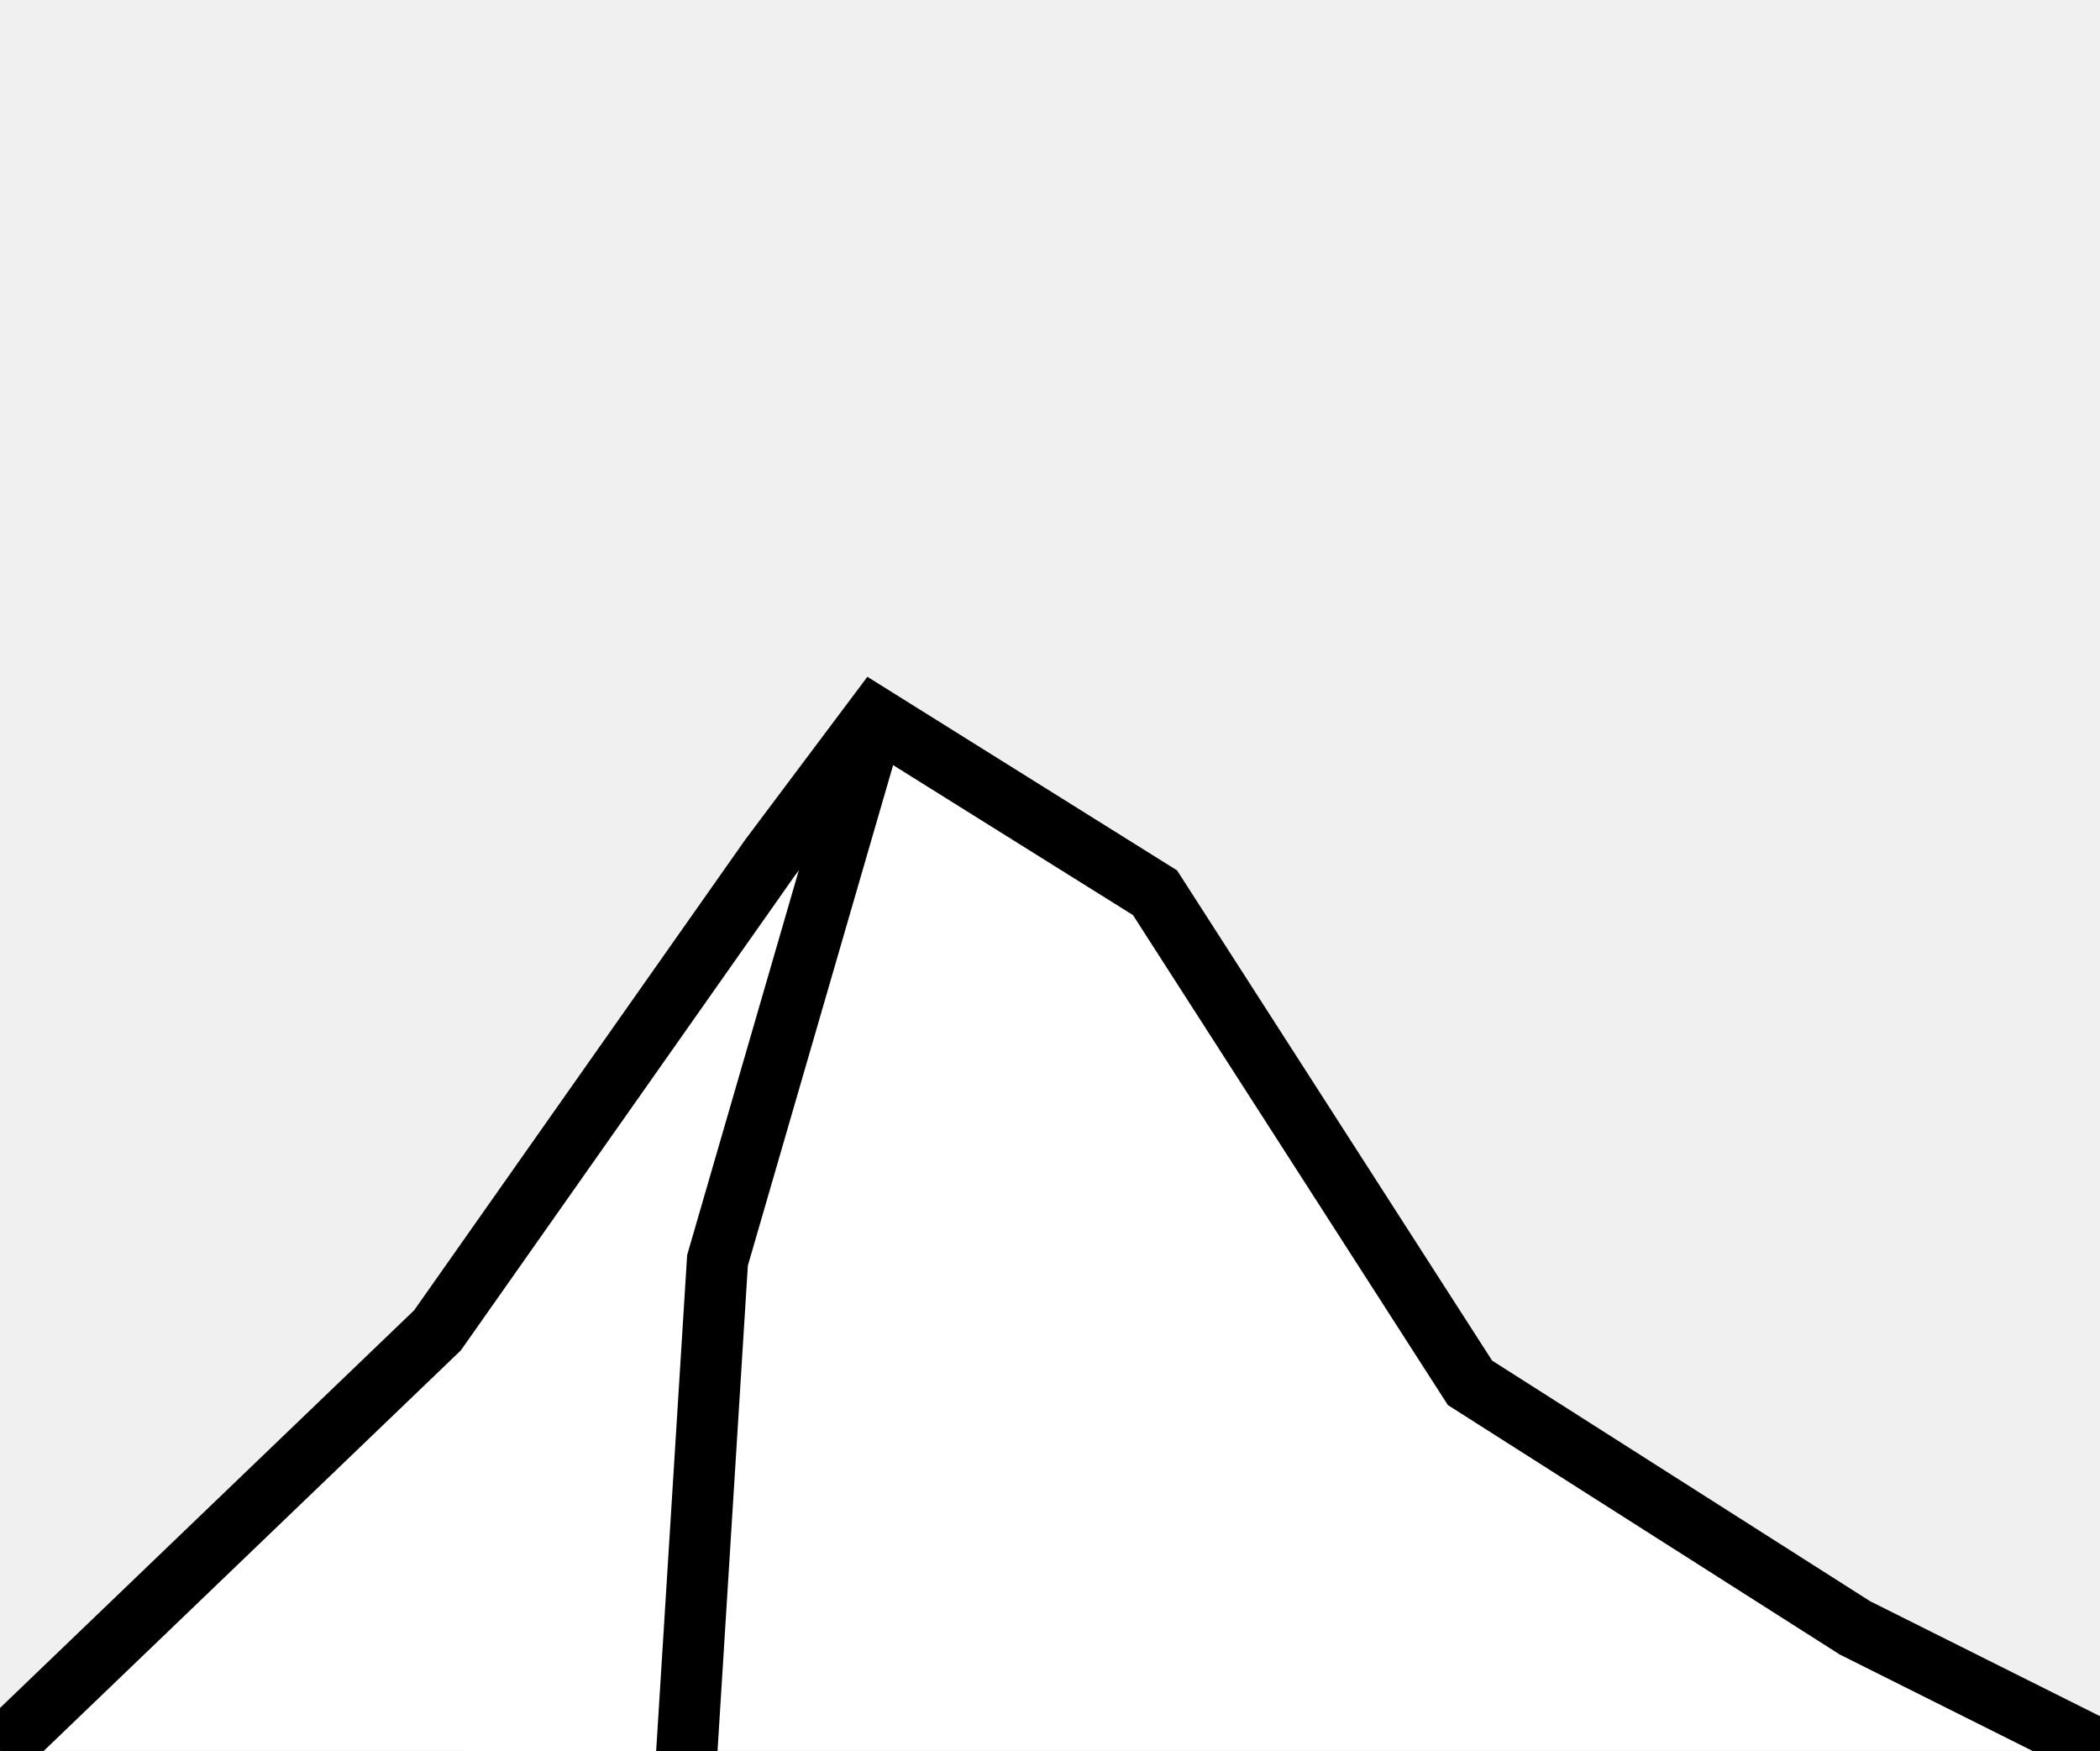
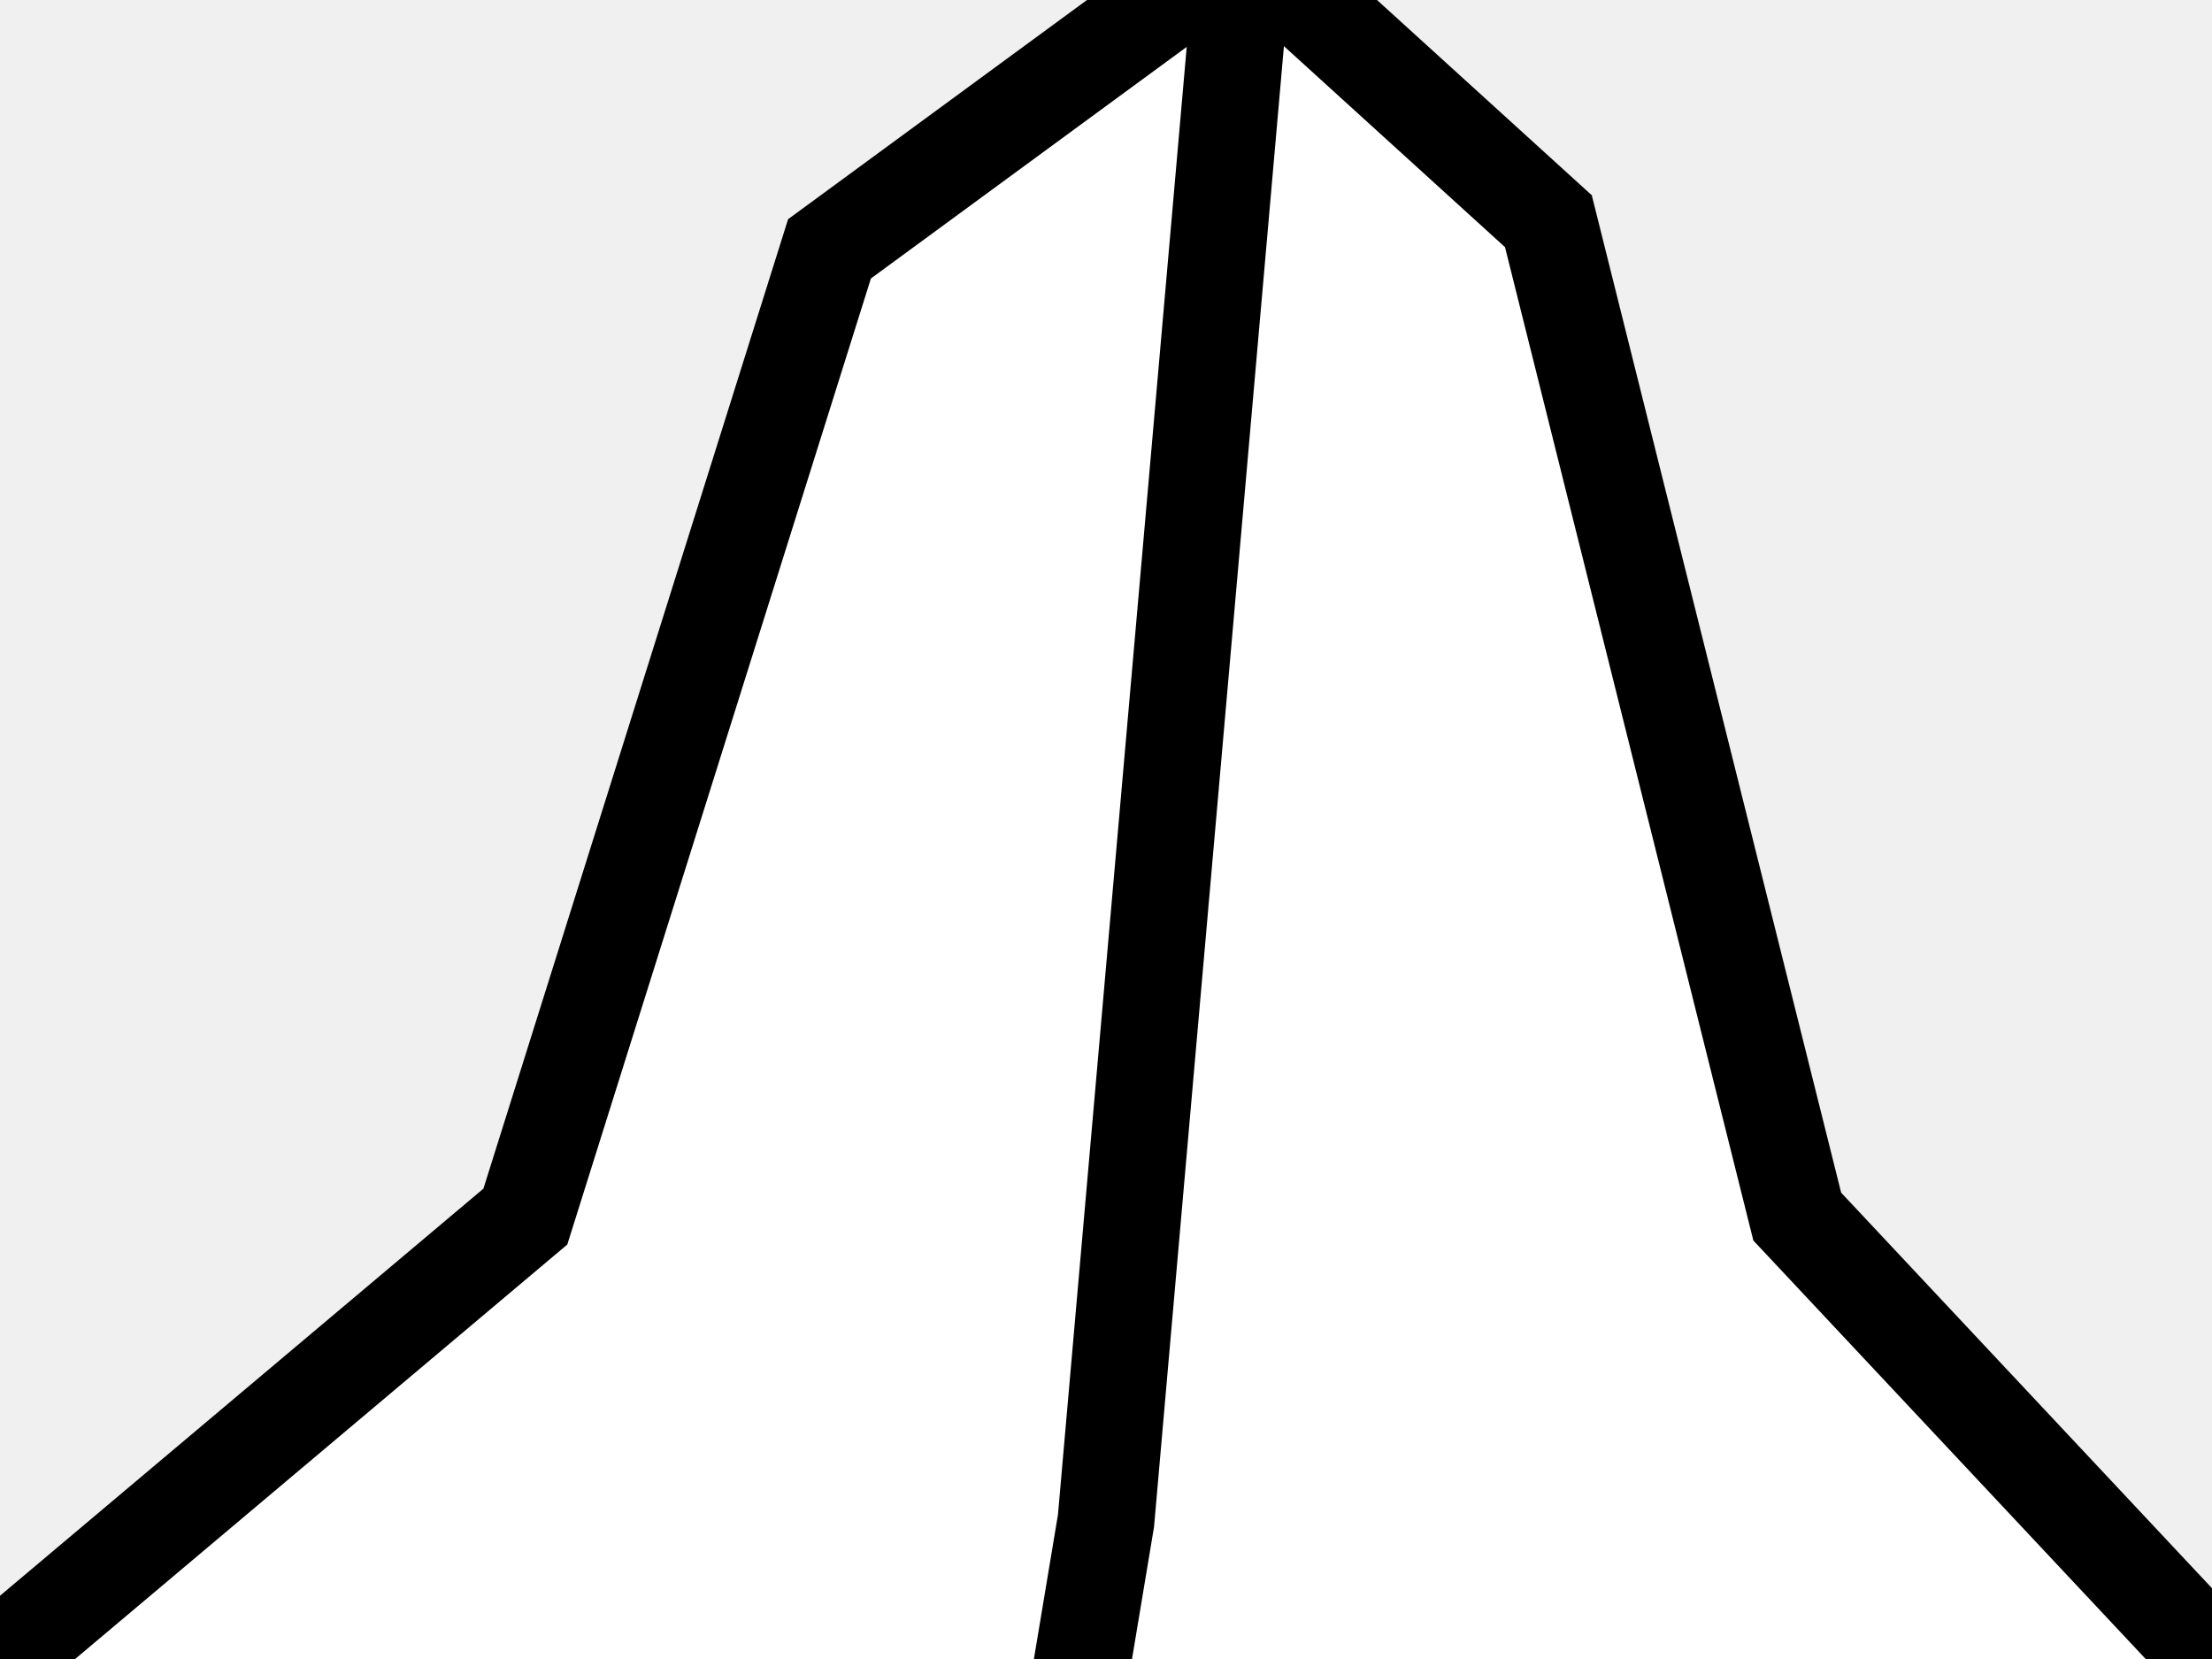
- <svg xmlns="http://www.w3.org/2000/svg" version="1.1" viewBox="-6 -10 12 10" fill="white" stroke="black" stroke-width="0.35">
-   <polyline points="-6,0 -3.5,-2.4 -1.6,-5.1 -1,-5.9 0.6,-4.9 2.4,-2.1 4.6,-0.7 6,0" />
-   <polyline points="-4.5,2.9 -2.1,0.4 -1.9,-2.8 -1,-5.9" />
+ <svg xmlns="http://www.w3.org/2000/svg" version="1.1" viewBox="-4 -6 8 6" fill="white" stroke="black" stroke-width="0.35">
+   <polyline points="-4,0 -2.1,-1.6 -1,-5.1 0.5,-6.2 1.6,-5.2 2.5,-1.6 4,0" />
+   <polyline points="0.5,-6.2 0,-0.5 -0.5,2.5" />
</svg>
